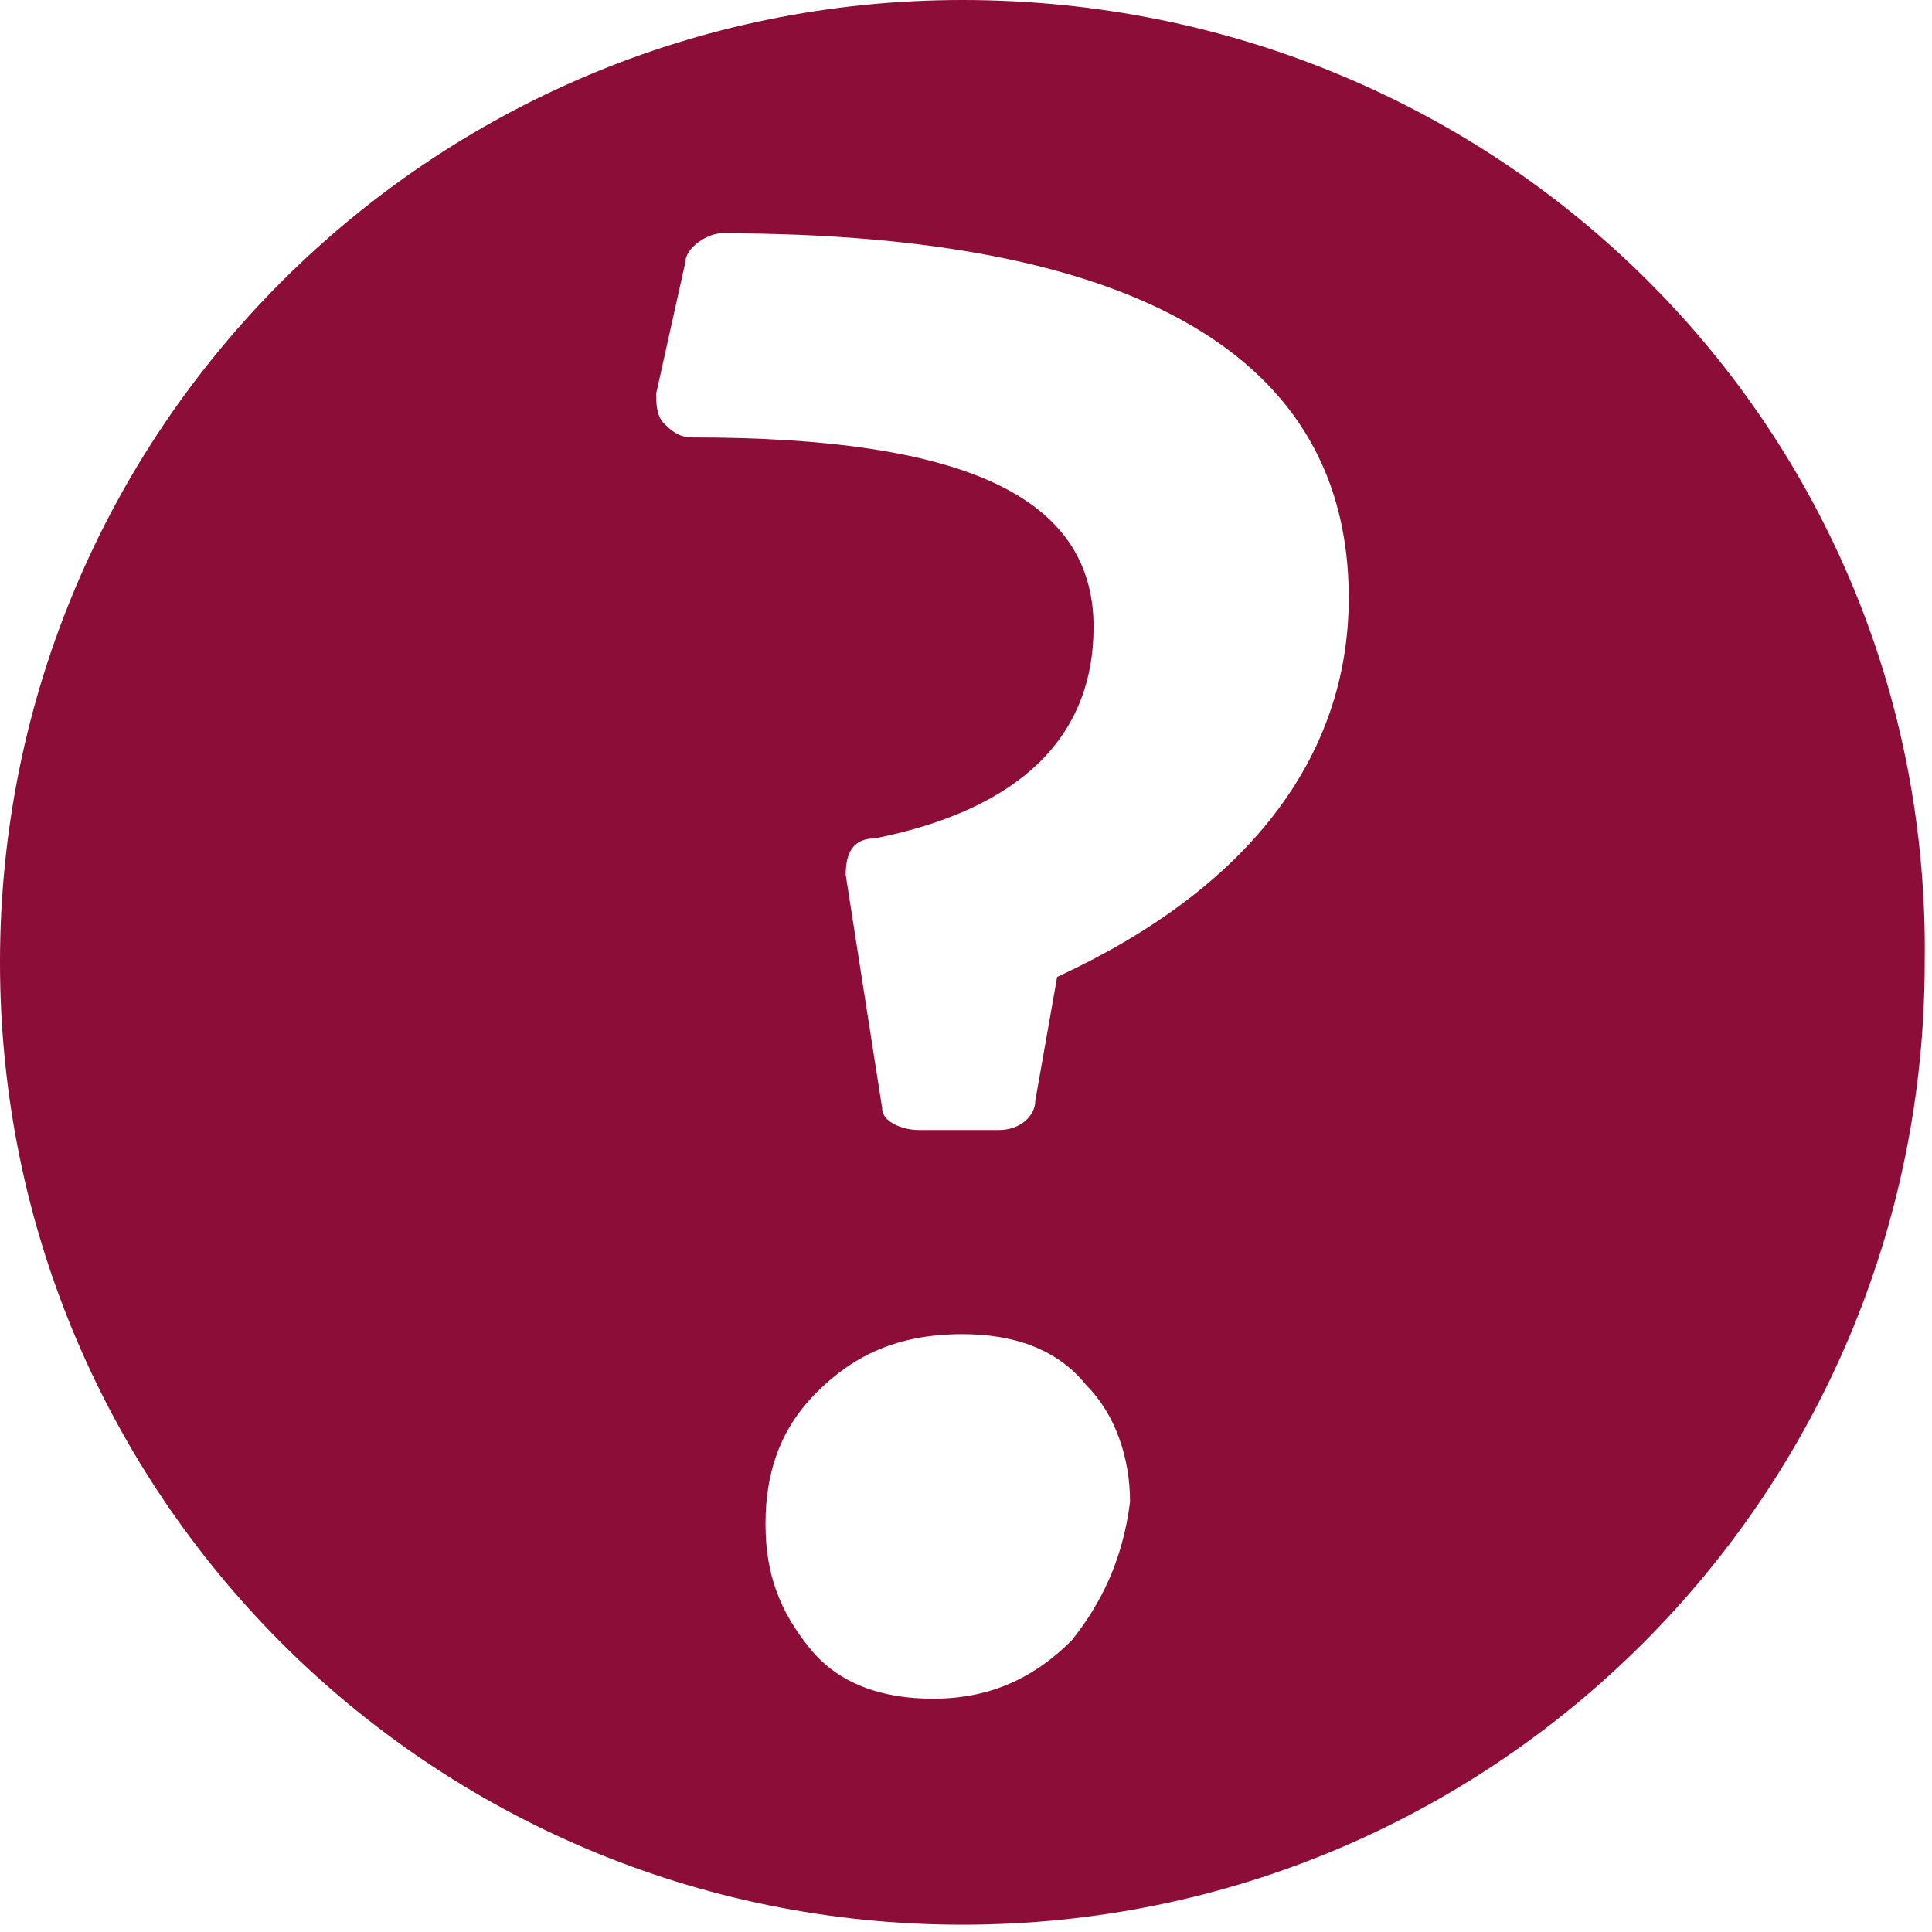
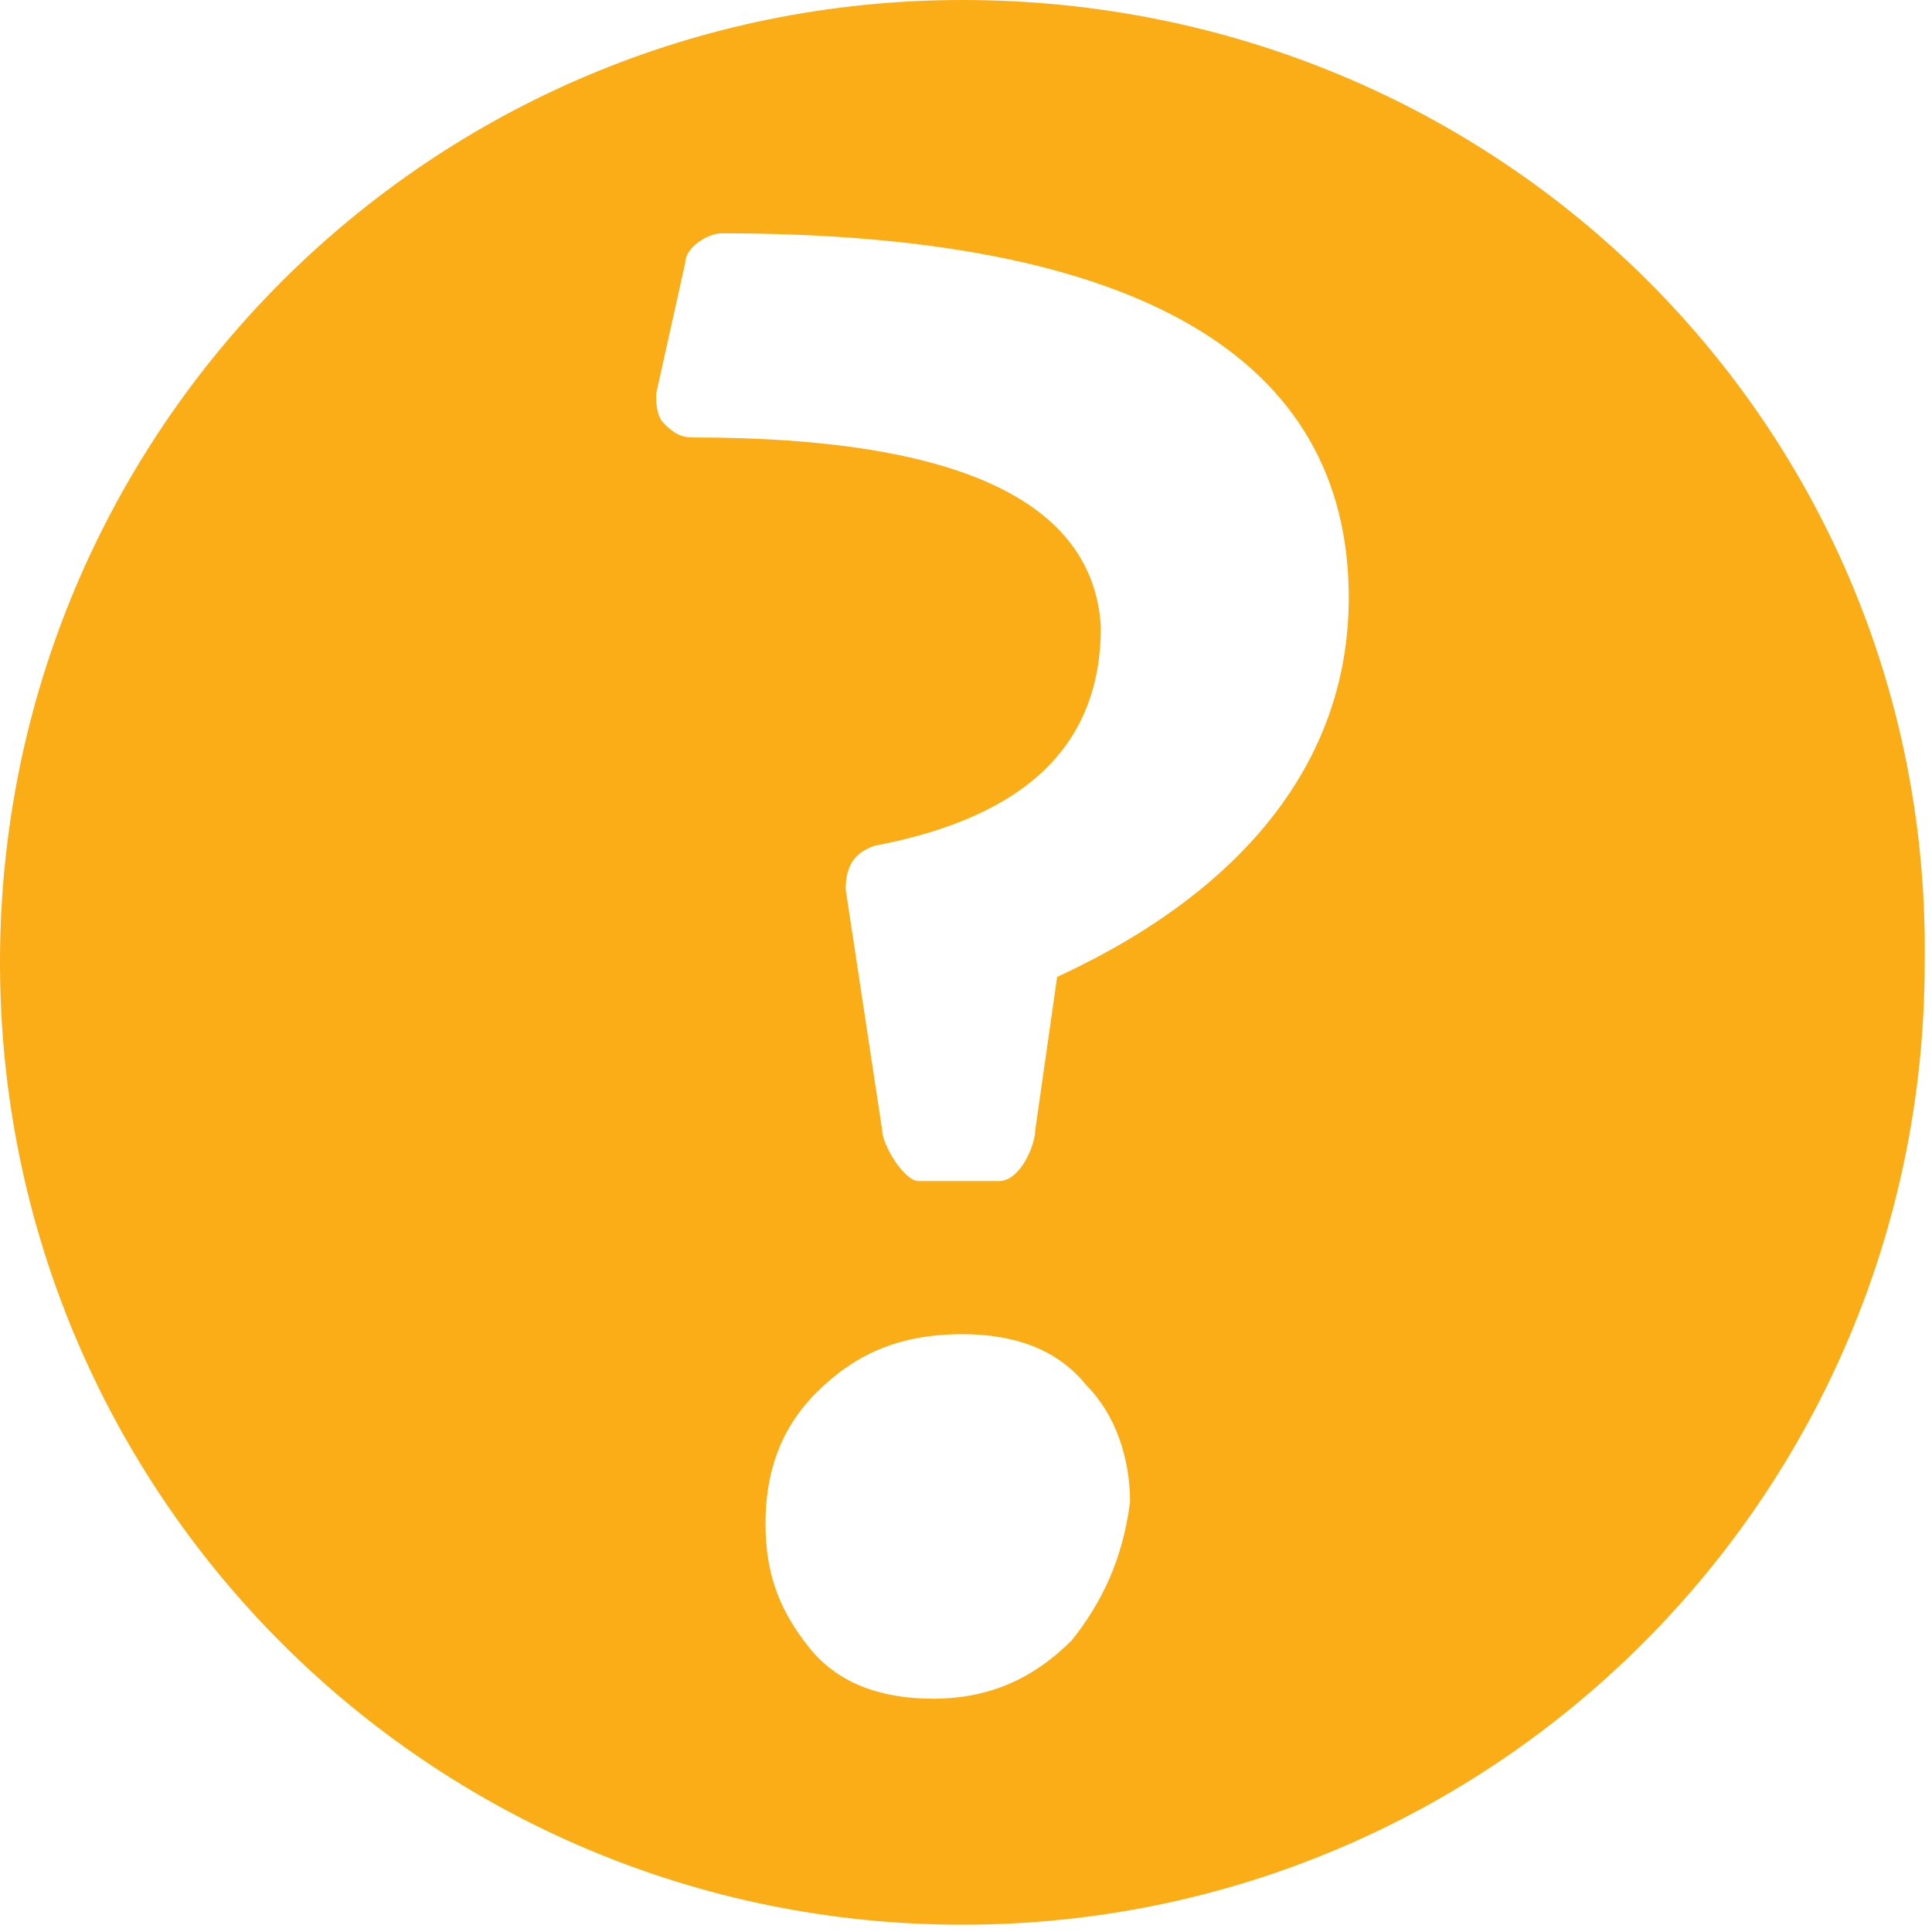
- <svg xmlns="http://www.w3.org/2000/svg" version="1.1" id="Capa_1" x="0px" y="0px" viewBox="0 0 26.5 26.5" style="enable-background:new 0 0 26.5 26.5;" xml:space="preserve">
-   <style type="text/css">
- 	.st0{fill:#8C0D37;}
- </style>
-   <path id="XMLID_1223_" class="st0" d="M13.2,0C5.9,0,0,5.9,0,13.2c0,7.3,5.9,13.2,13.2,13.2s13.2-5.9,13.2-13.2  C26.5,5.9,20.6,0,13.2,0z M14.7,22.5c-0.5,0.5-1.1,0.8-1.9,0.8c-0.7,0-1.3-0.2-1.7-0.7c-0.4-0.5-0.6-1-0.6-1.7  c0-0.7,0.2-1.3,0.7-1.8c0.5-0.5,1.1-0.8,2-0.8c0.7,0,1.3,0.2,1.7,0.7c0.4,0.4,0.6,1,0.6,1.6C15.4,21.4,15.1,22,14.7,22.5z   M14.5,13.4l-0.3,1.7c0,0.2-0.2,0.4-0.5,0.4h-1.1c-0.2,0-0.5-0.1-0.5-0.3L11.6,12c0-0.3,0.1-0.5,0.4-0.5C14,11.1,15,10.1,15,8.6  C15,6.8,13.2,6,9.5,6C9.3,6,9.2,5.9,9.1,5.8C9,5.7,9,5.5,9,5.4l0.4-1.8c0-0.2,0.3-0.4,0.5-0.4c5.7,0,8.6,1.7,8.6,5  C18.5,10.4,17.1,12.2,14.5,13.4z" />
+ <svg xmlns="http://www.w3.org/2000/svg" version="1.1" id="Layer_1" x="0px" y="0px" viewBox="0 0 26.5 26.5" enable-background="new 0 0 26.5 26.5" xml:space="preserve">
+   <path id="XMLID_1227_" fill="#FBAD18" d="M13.2,0C5.9,0,0,5.9,0,13.2c0,7.3,5.9,13.2,13.2,13.2s13.2-5.9,13.2-13.2  C26.5,5.9,20.6,0,13.2,0z M14.7,22.5c-0.5,0.5-1.1,0.8-1.9,0.8c-0.7,0-1.3-0.2-1.7-0.7c-0.4-0.5-0.6-1-0.6-1.7  c0-0.7,0.2-1.3,0.7-1.8c0.5-0.5,1.1-0.8,2-0.8c0.7,0,1.3,0.2,1.7,0.7c0.4,0.4,0.6,1,0.6,1.6C15.4,21.4,15.1,22,14.7,22.5z   M14.5,13.4l-0.3,2.1c0,0.2-0.2,0.7-0.5,0.7h-1.1c-0.2,0-0.5-0.5-0.5-0.7l-0.5-3.3c0-0.3,0.1-0.5,0.4-0.6c2.1-0.4,3.1-1.4,3.1-3  C15,6.9,13.2,6,9.5,6C9.3,6,9.2,5.9,9.1,5.8C9,5.7,9,5.5,9,5.4l0.4-1.8c0-0.2,0.3-0.4,0.5-0.4c5.7,0,8.6,1.7,8.6,5  C18.5,10.4,17.1,12.2,14.5,13.4z" />
</svg>
